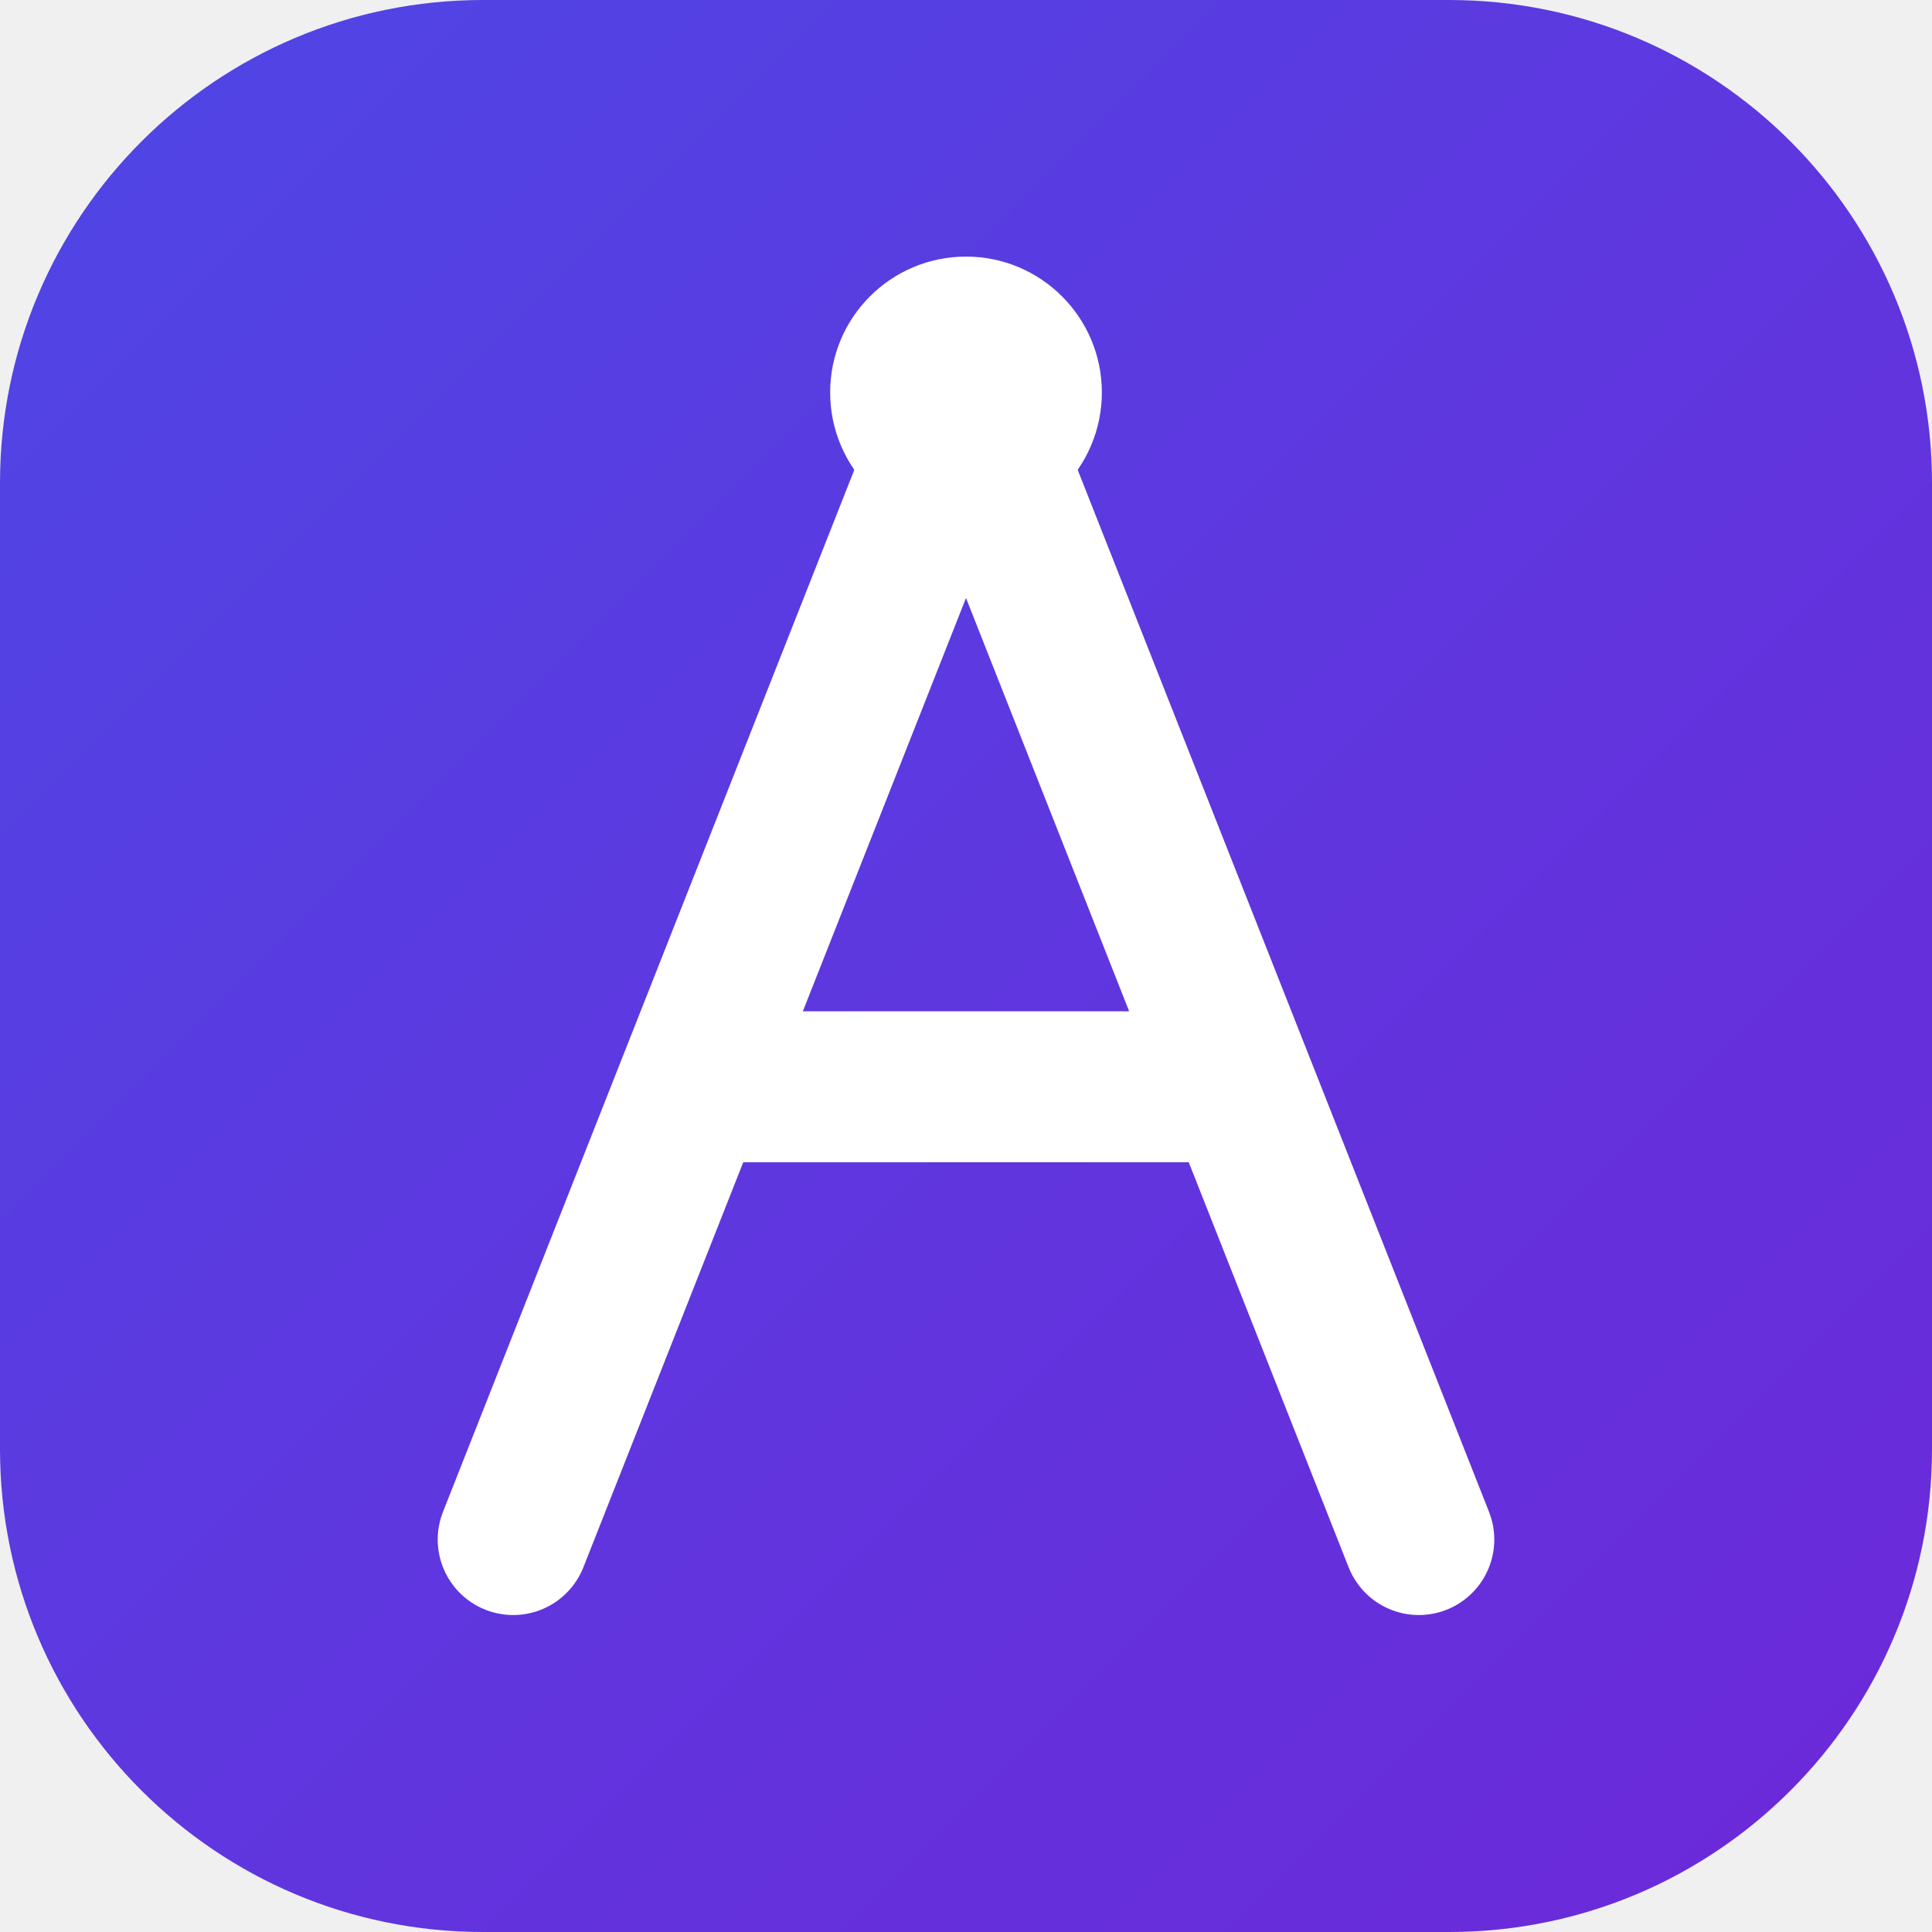
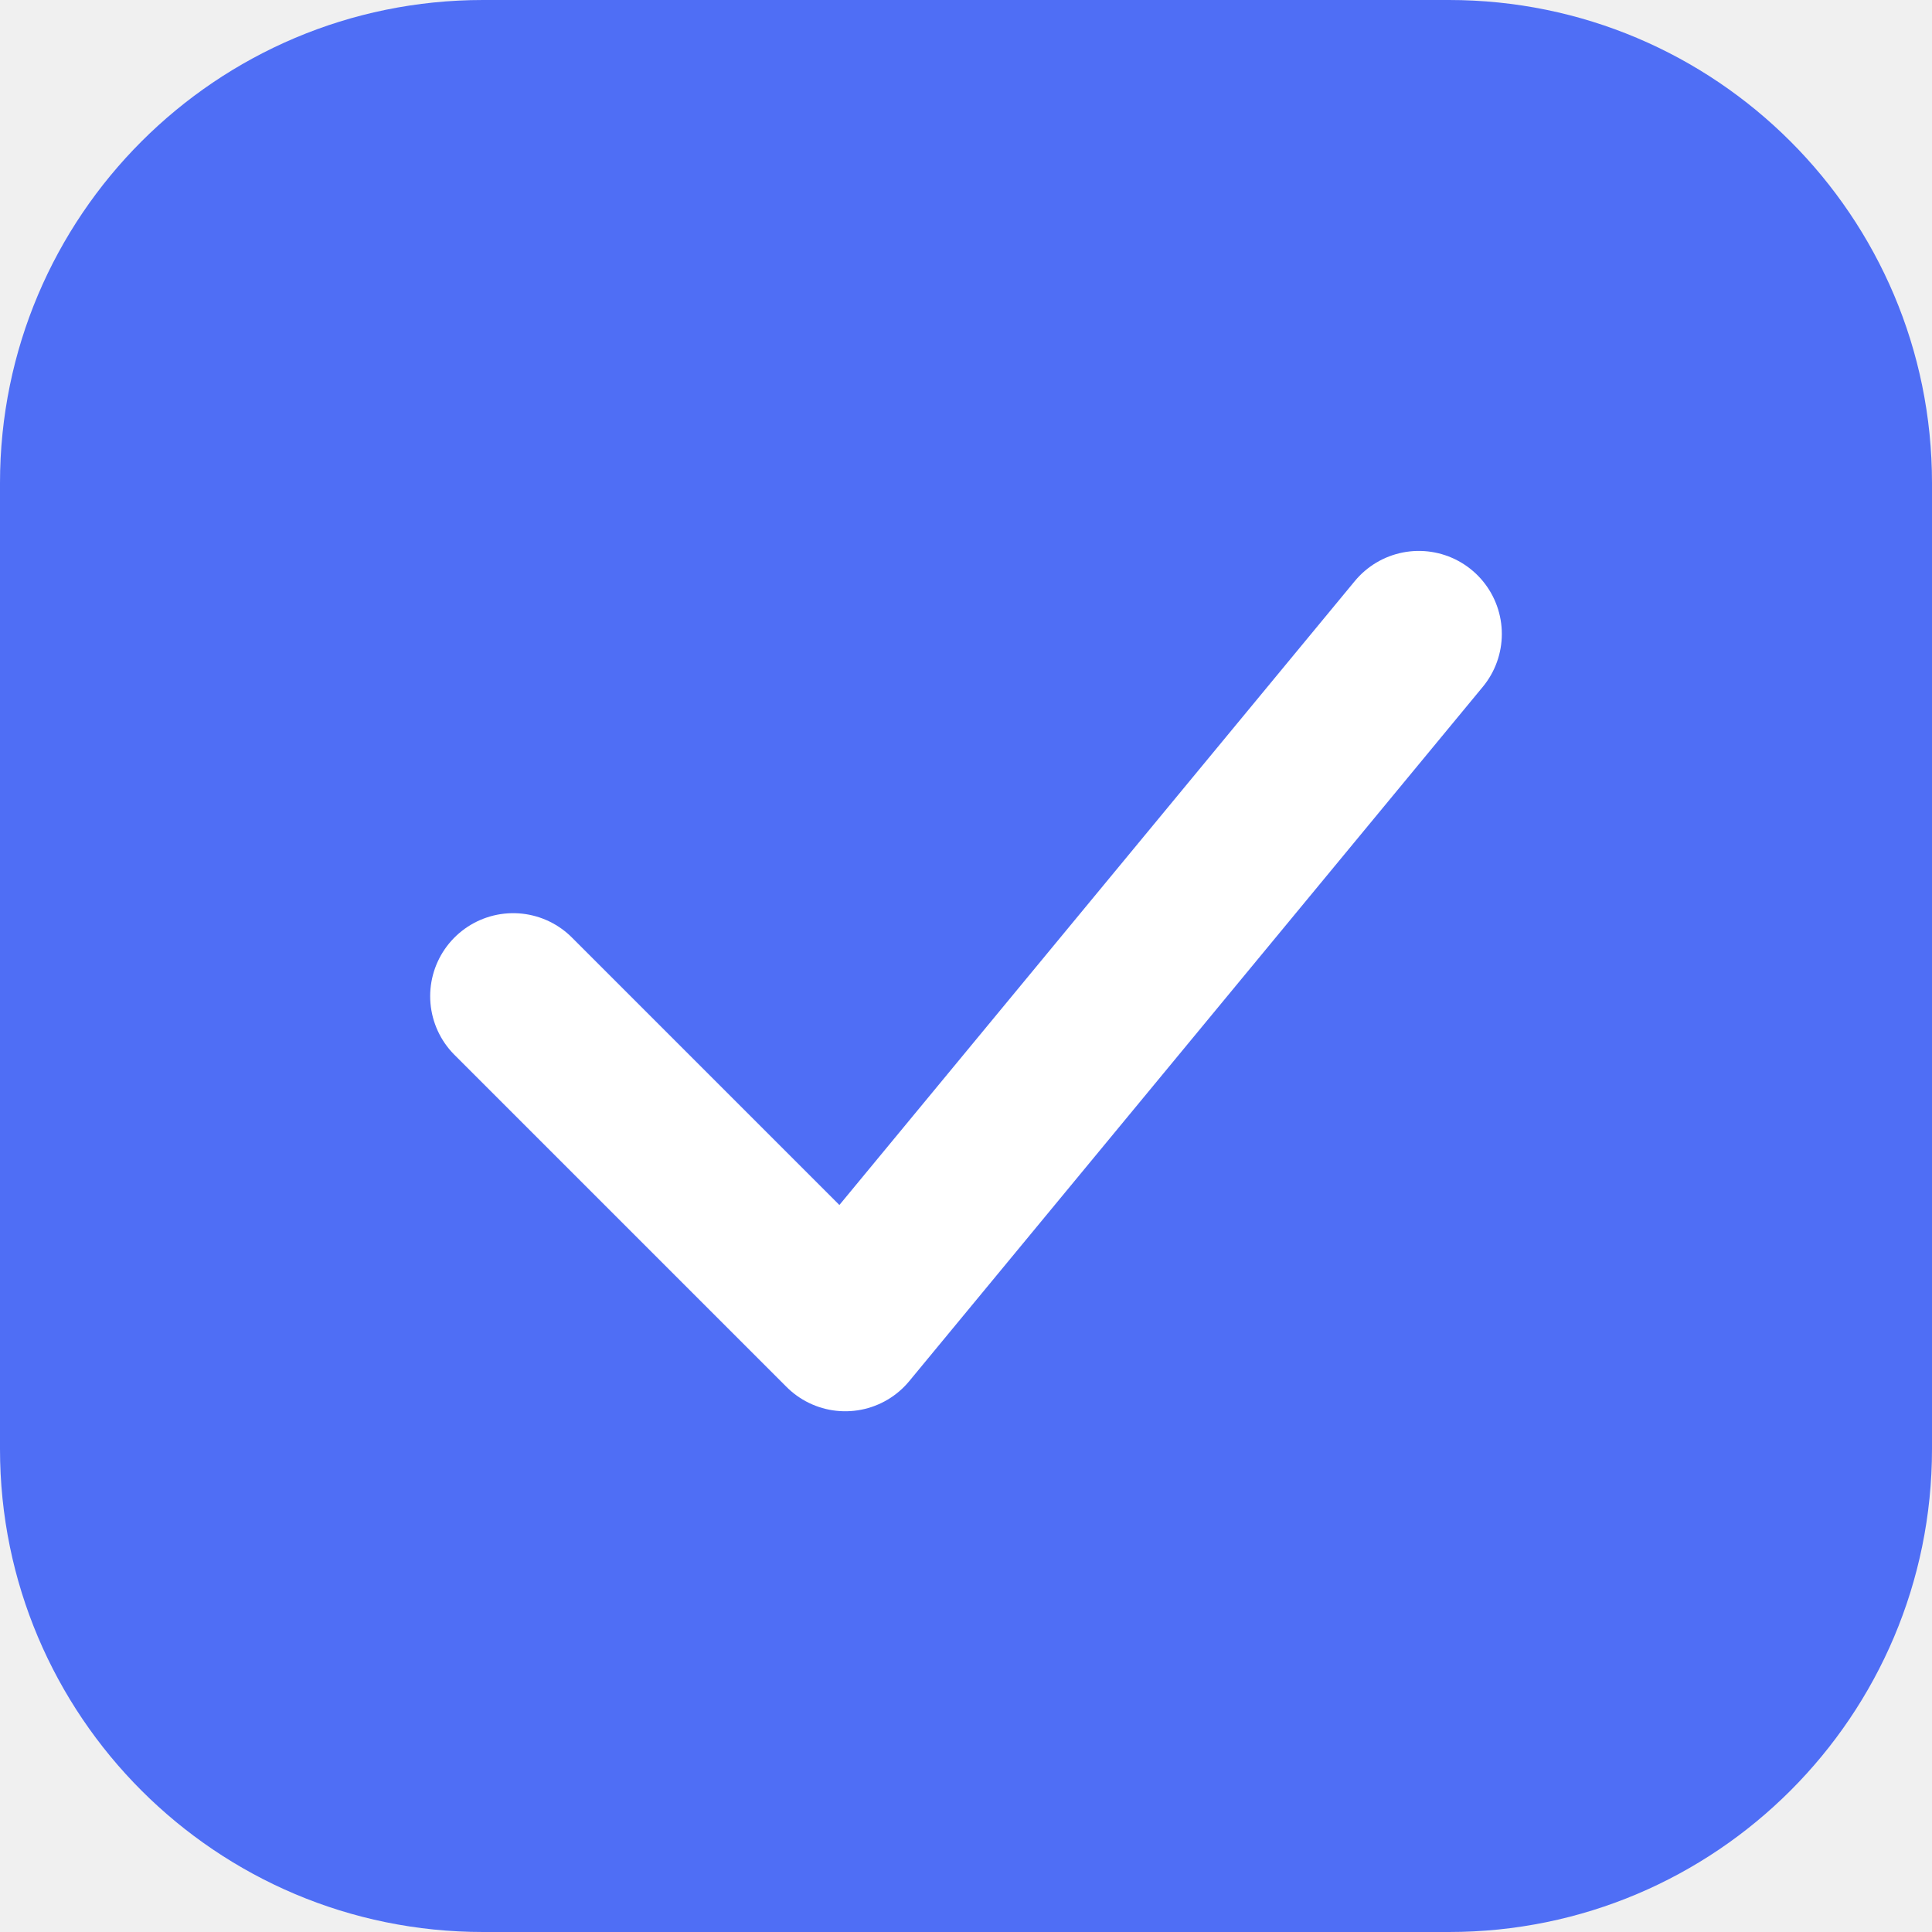
<svg xmlns="http://www.w3.org/2000/svg" width="64" height="64" viewBox="0 0 64 64" fill="none">
-   <defs>
-     <linearGradient id="g" x1="0" y1="0" x2="64" y2="64" gradientUnits="userSpaceOnUse">
-       <stop offset="0%" stop-color="#4f46e5" />
-       <stop offset="100%" stop-color="#6d28d9" />
-     </linearGradient>
-   </defs>
-   <rect width="64" height="64" rx="16" fill="url(#g)" />
-   <path d="M17 51L32 13L47 51M23 36H41" stroke="white" stroke-width="5" stroke-linecap="round" stroke-linejoin="round" fill="none" />
-   <circle cx="32" cy="13" r="4.5" fill="white" />
+   <rect width="64" height="64" rx="16" fill="#4f6ef5" />
+   <path d="M17 33L28 44L47 21" stroke="white" stroke-width="5.5" stroke-linecap="round" stroke-linejoin="round" />
</svg>
